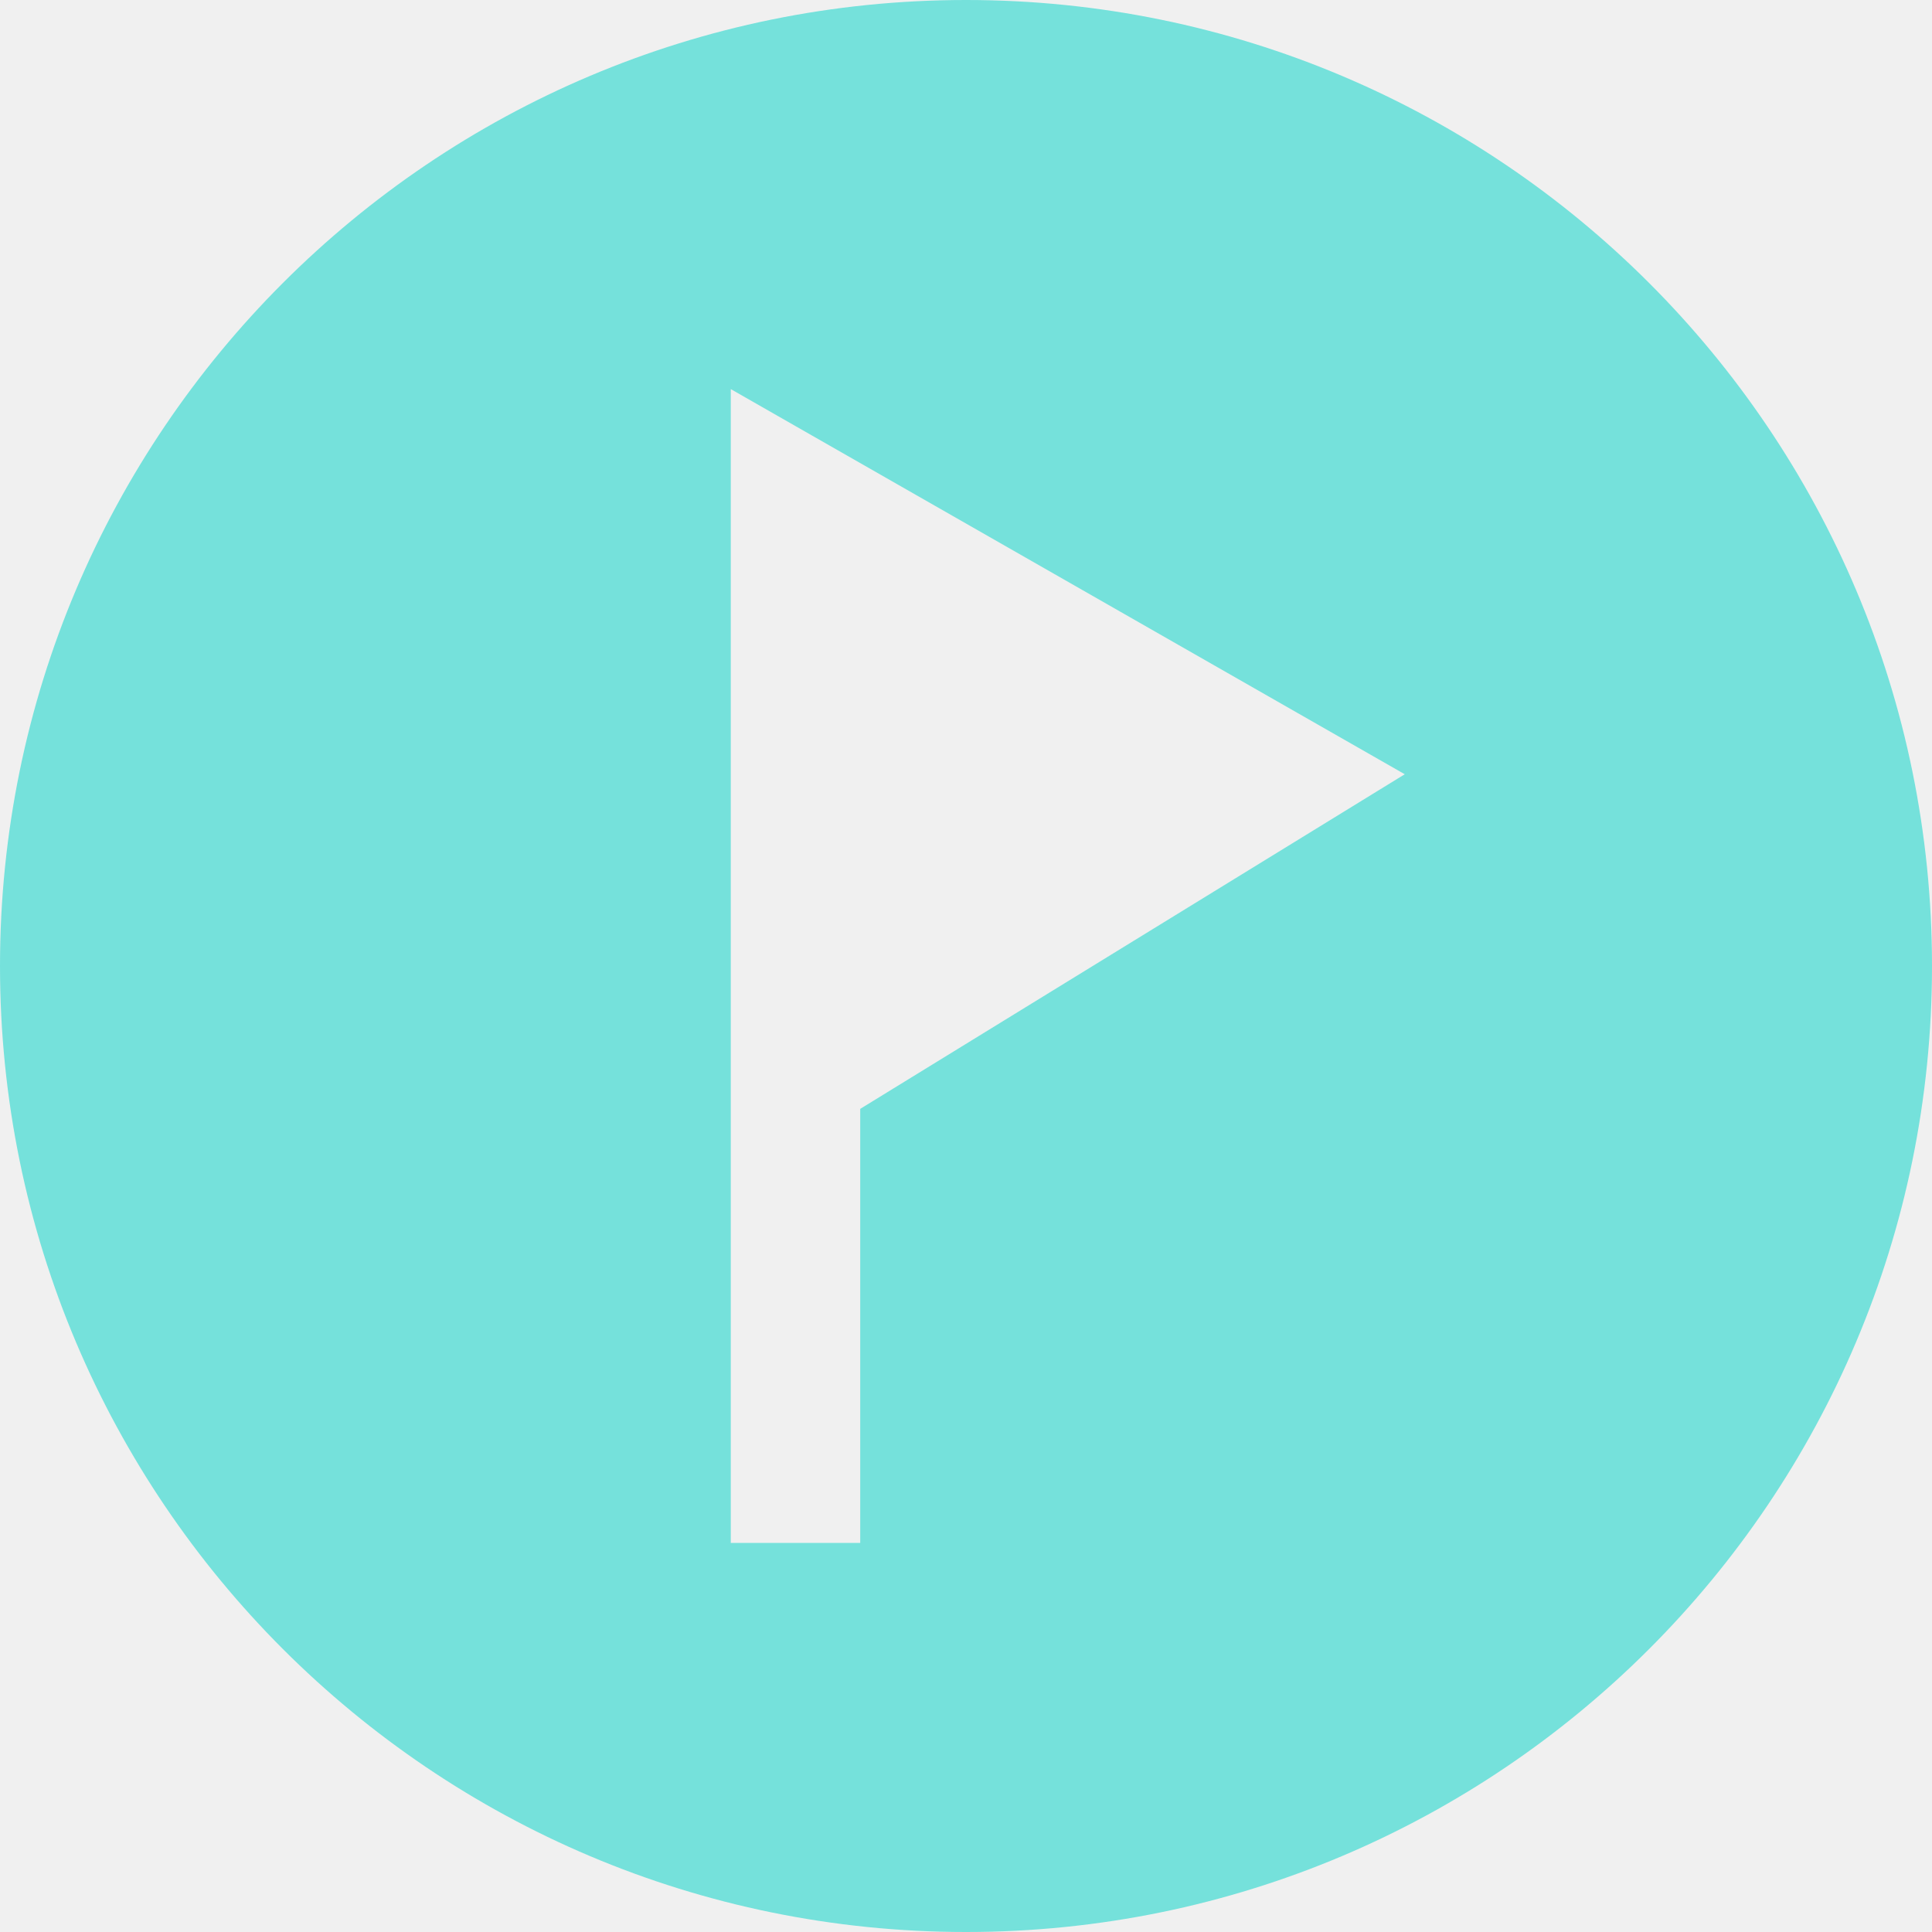
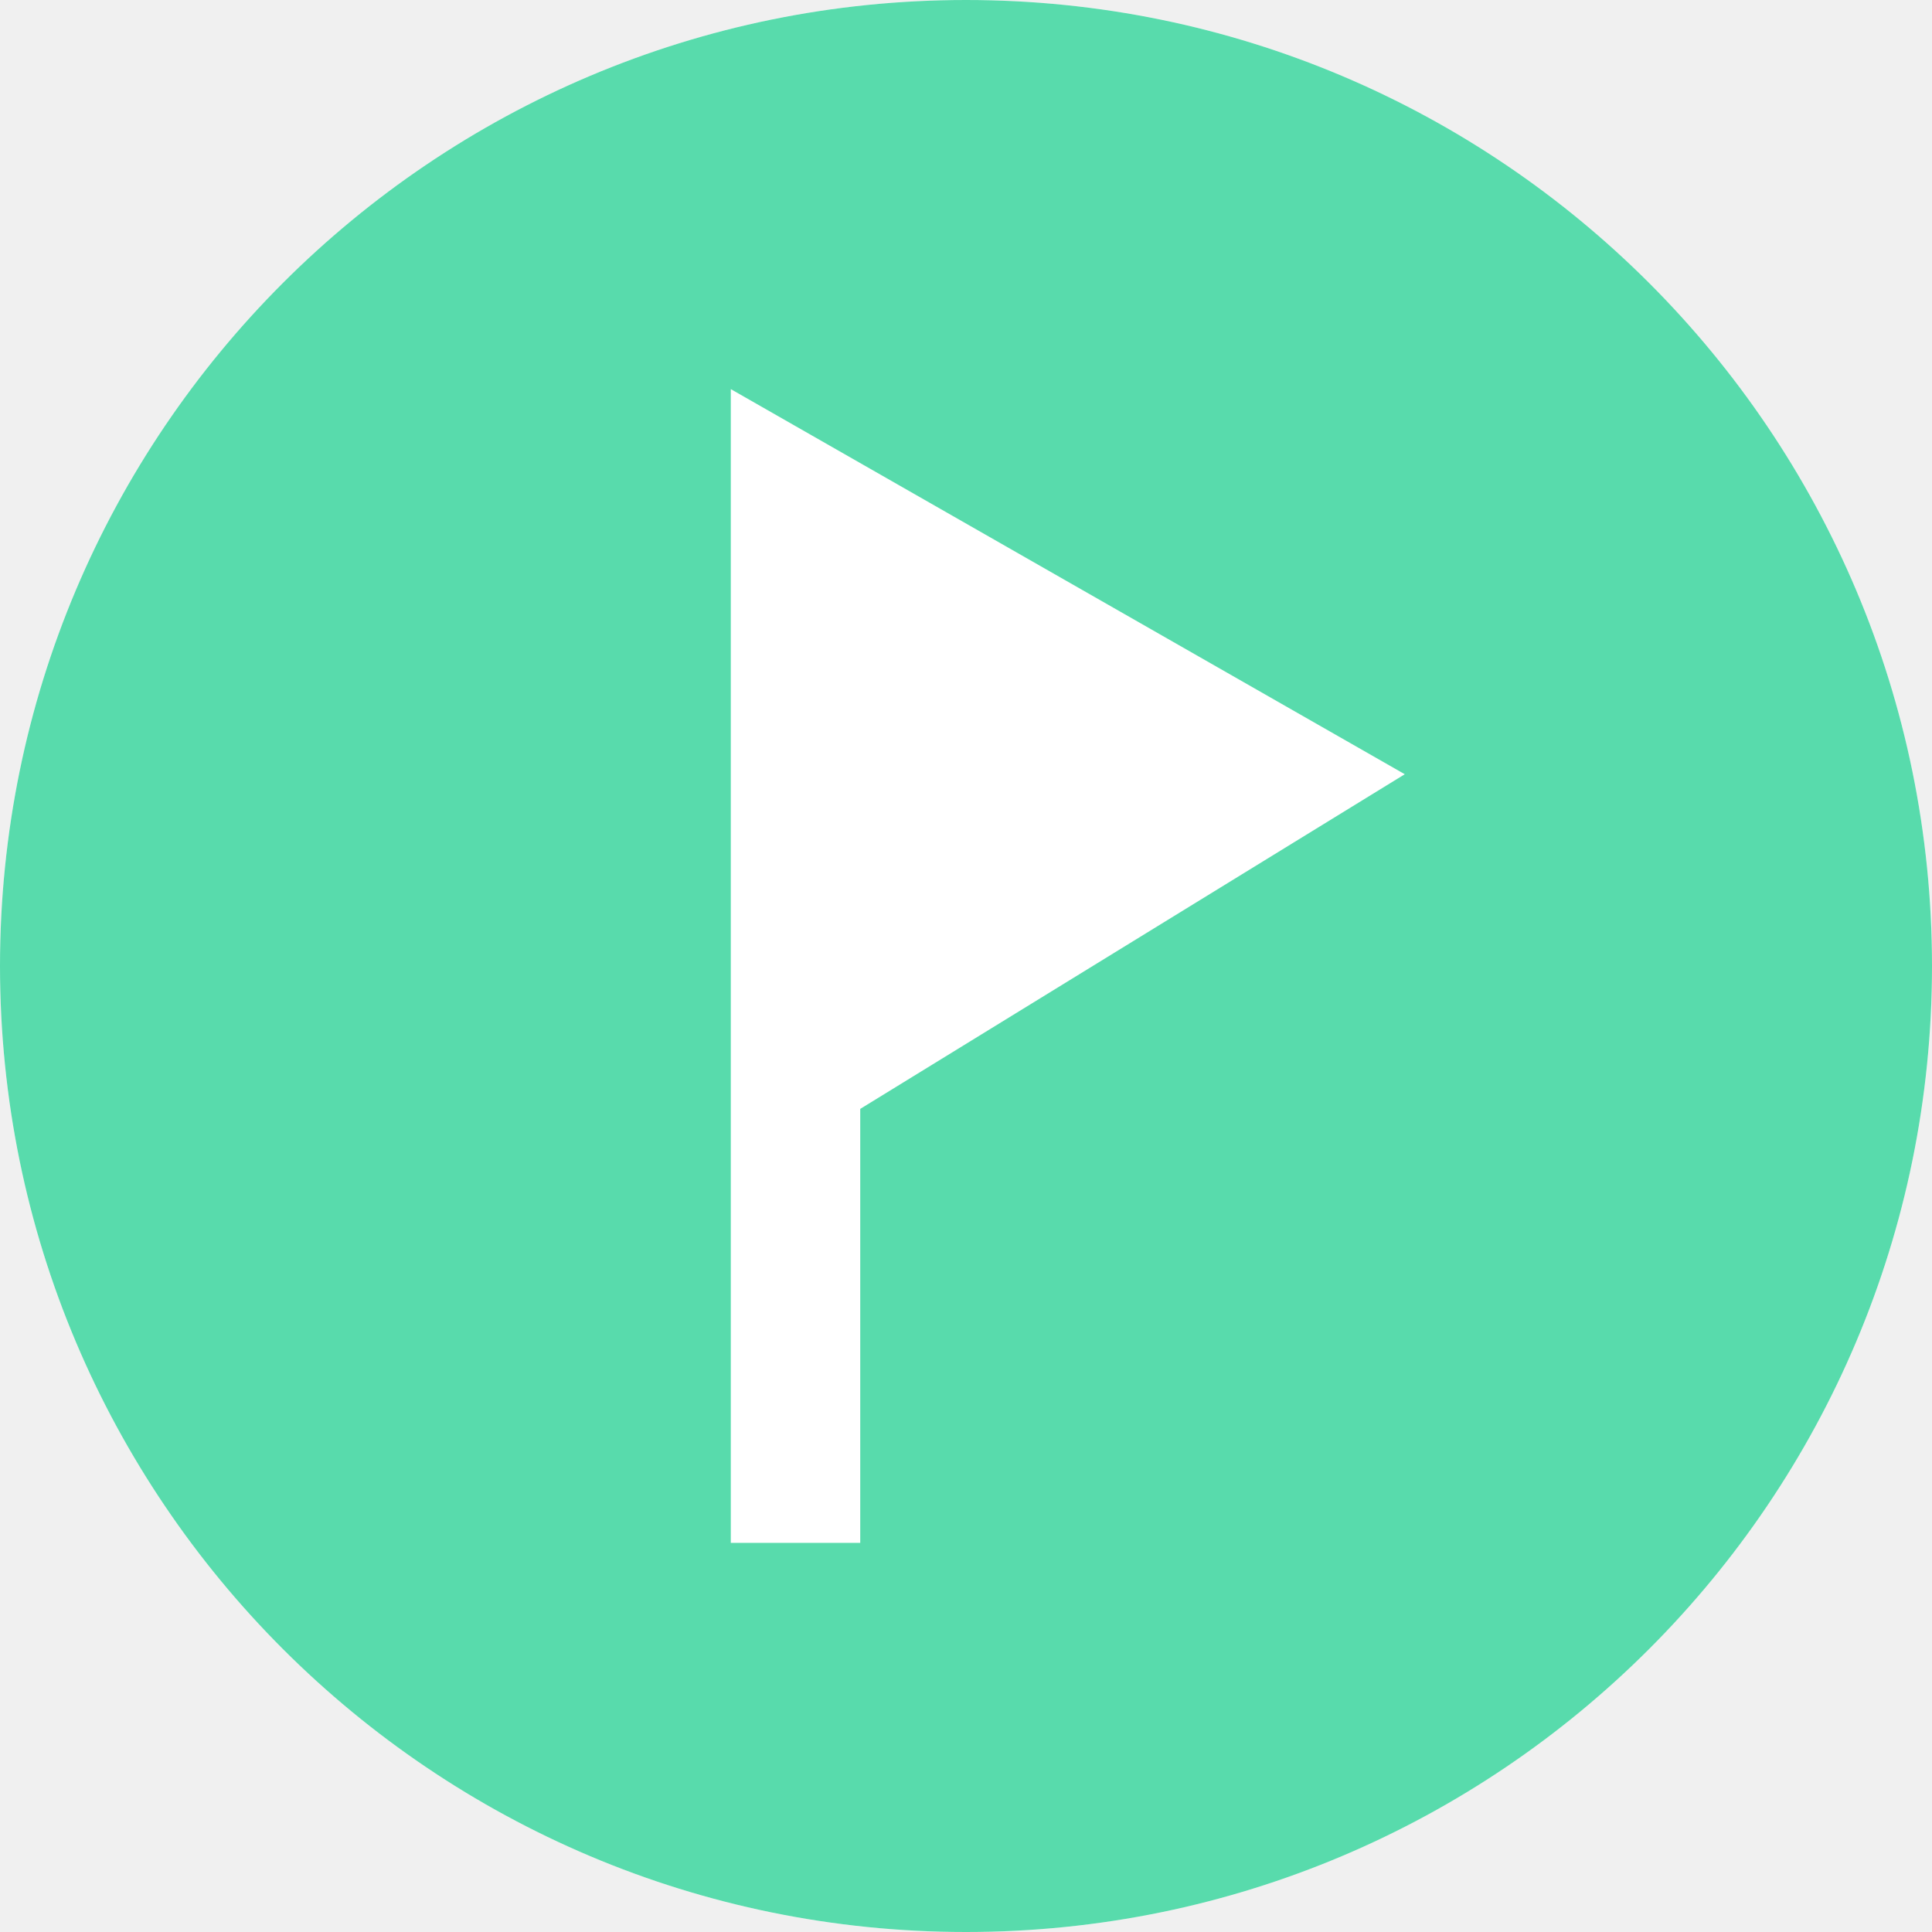
- <svg xmlns="http://www.w3.org/2000/svg" width="20" height="20" viewBox="0 0 20 20" fill="none">
-   <path fill-rule="evenodd" clip-rule="evenodd" d="M10 20C15.523 20 20 15.523 20 10C20 4.477 15.523 0 10 0C4.477 0 0 4.477 0 10C0 15.523 4.477 20 10 20ZM7.565 15.972V4.028L14.542 8.015L8.905 11.479V15.972H7.565Z" fill="#56DDD5" fill-opacity="0.8" />
+ <svg xmlns="http://www.w3.org/2000/svg" width="27" height="27" viewBox="0 0 27 27" fill="none">
+   <circle cx="13.5" cy="13.5" r="13.5" fill="white" />
+   <path fill-rule="evenodd" clip-rule="evenodd" d="M13.5 27C20.956 27 27 20.956 27 13.5C27 6.044 20.956 0 13.5 0C6.044 0 0 6.044 0 13.5C0 20.956 6.044 27 13.5 27ZM12.022 21.562H10.213V5.438L19.632 10.82L12.022 15.497V21.562Z" fill="#58DBAC" />
</svg>
